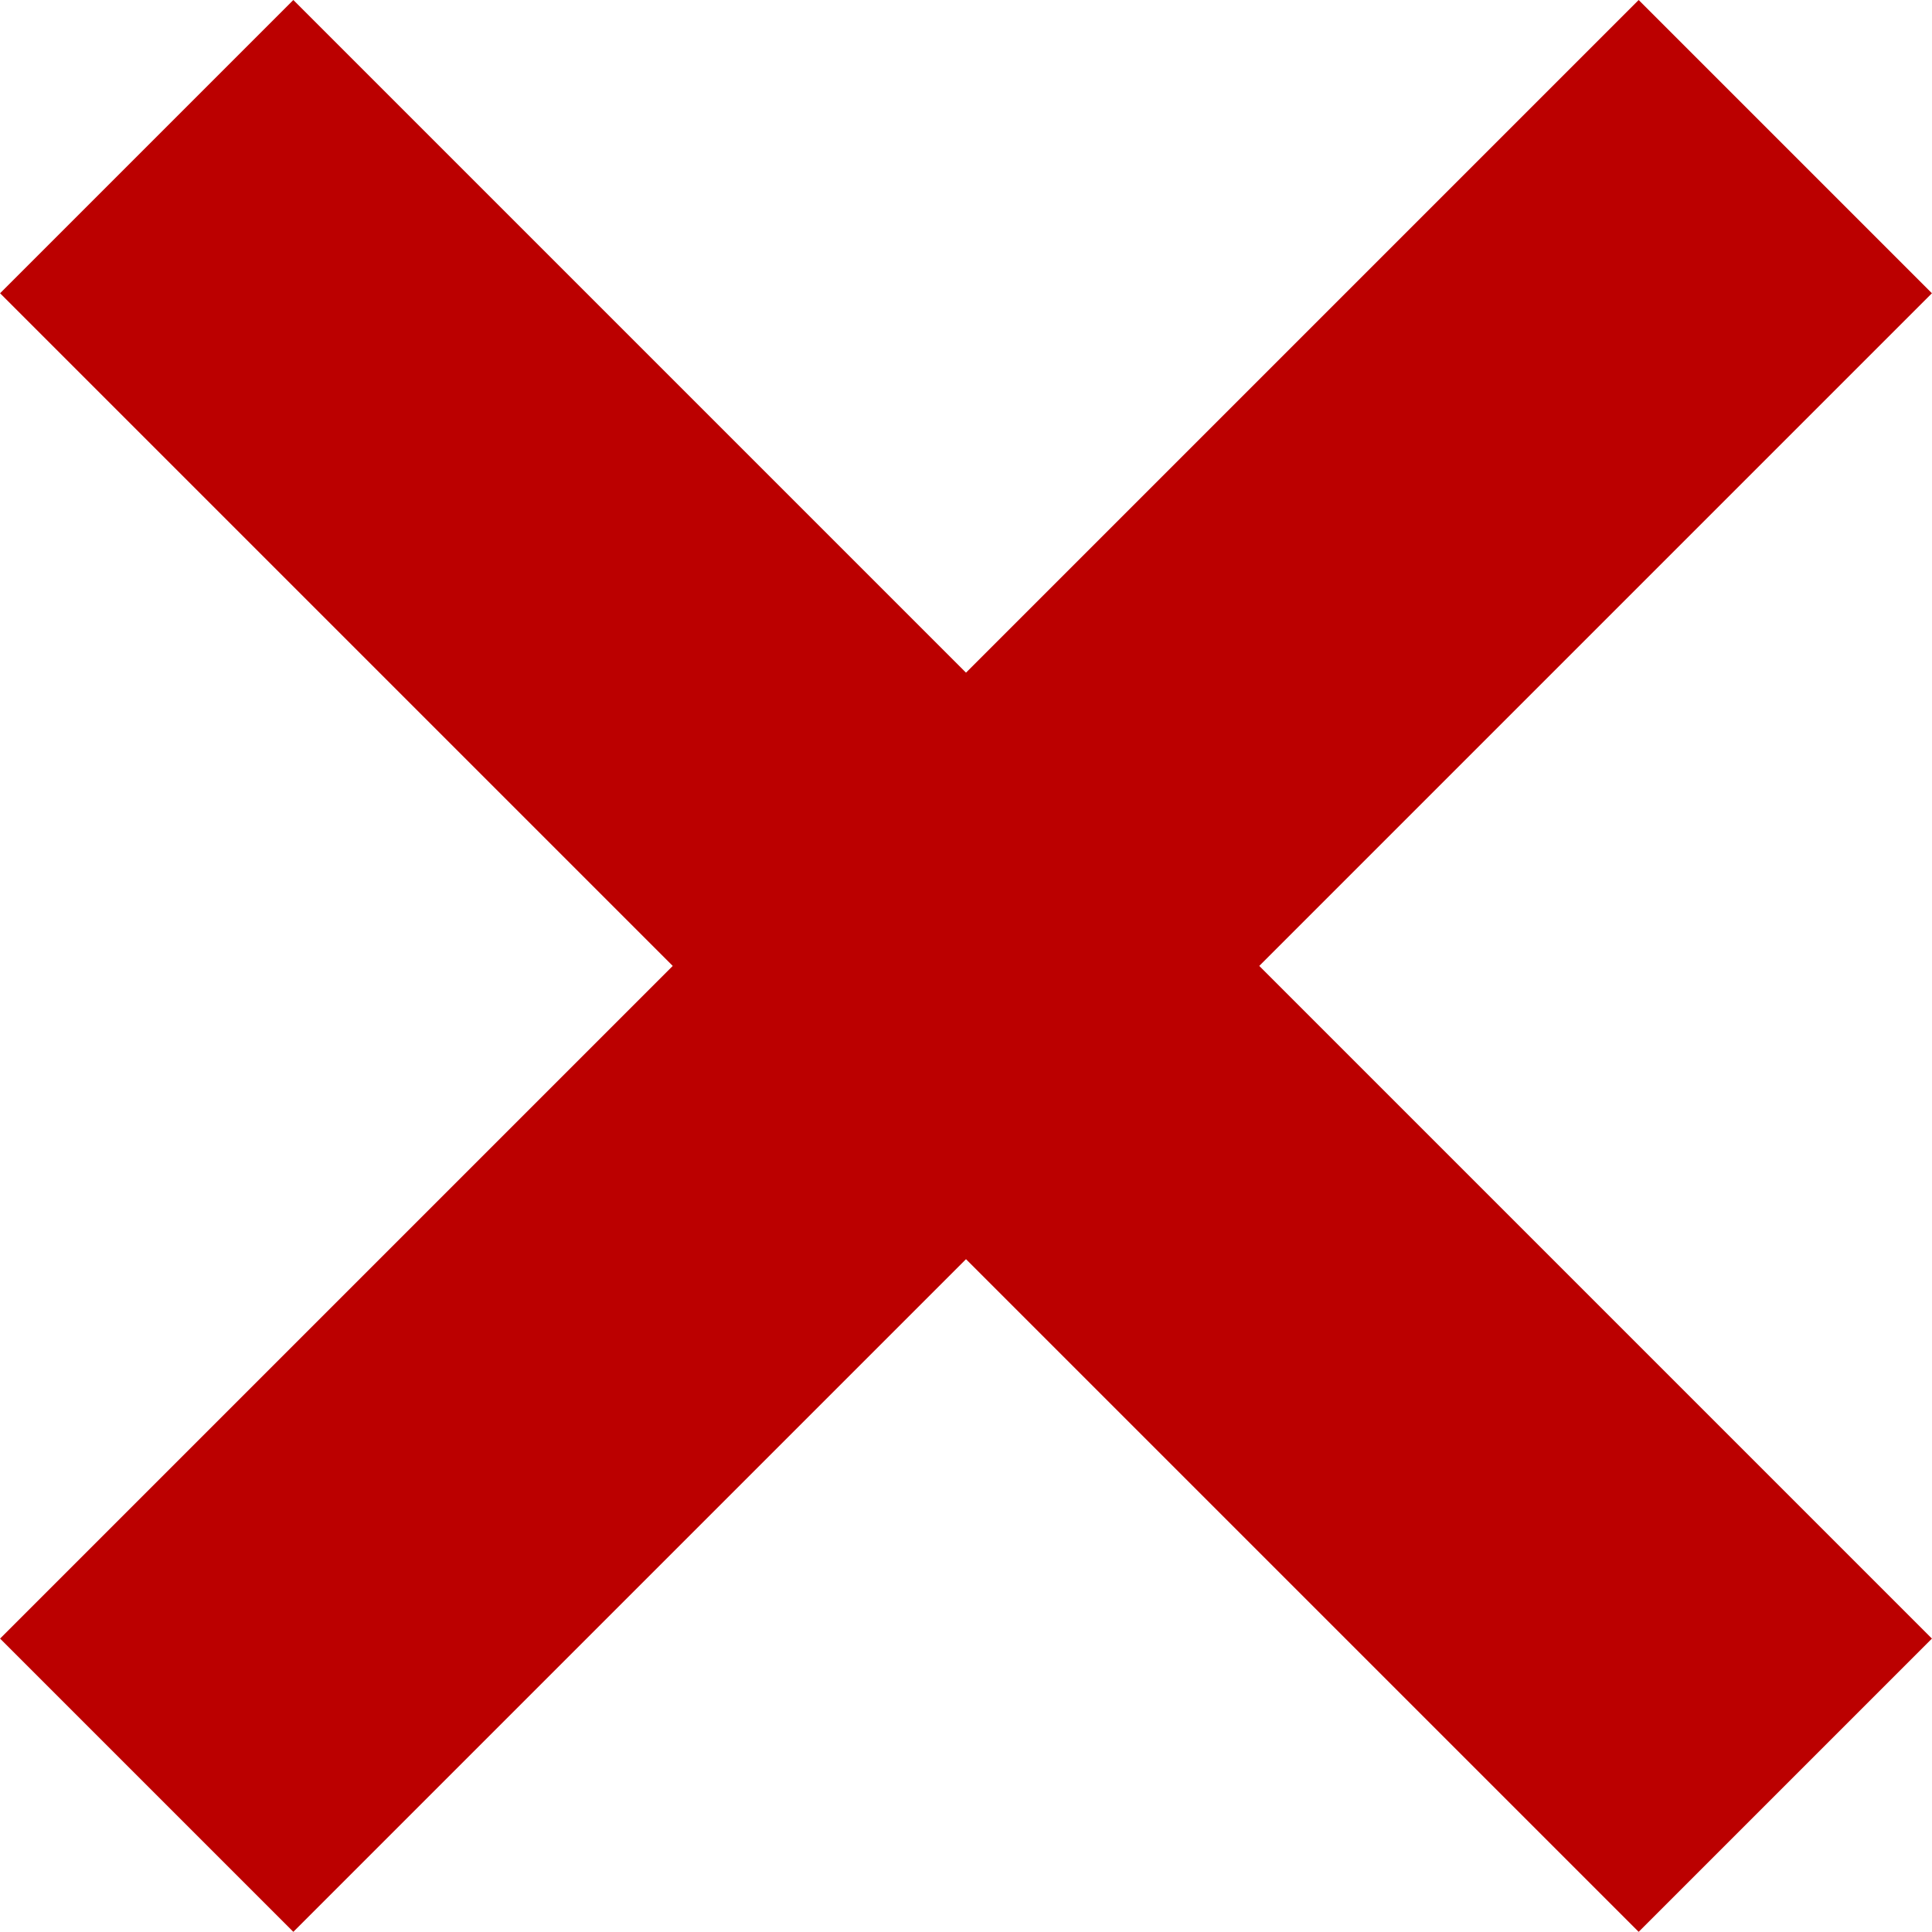
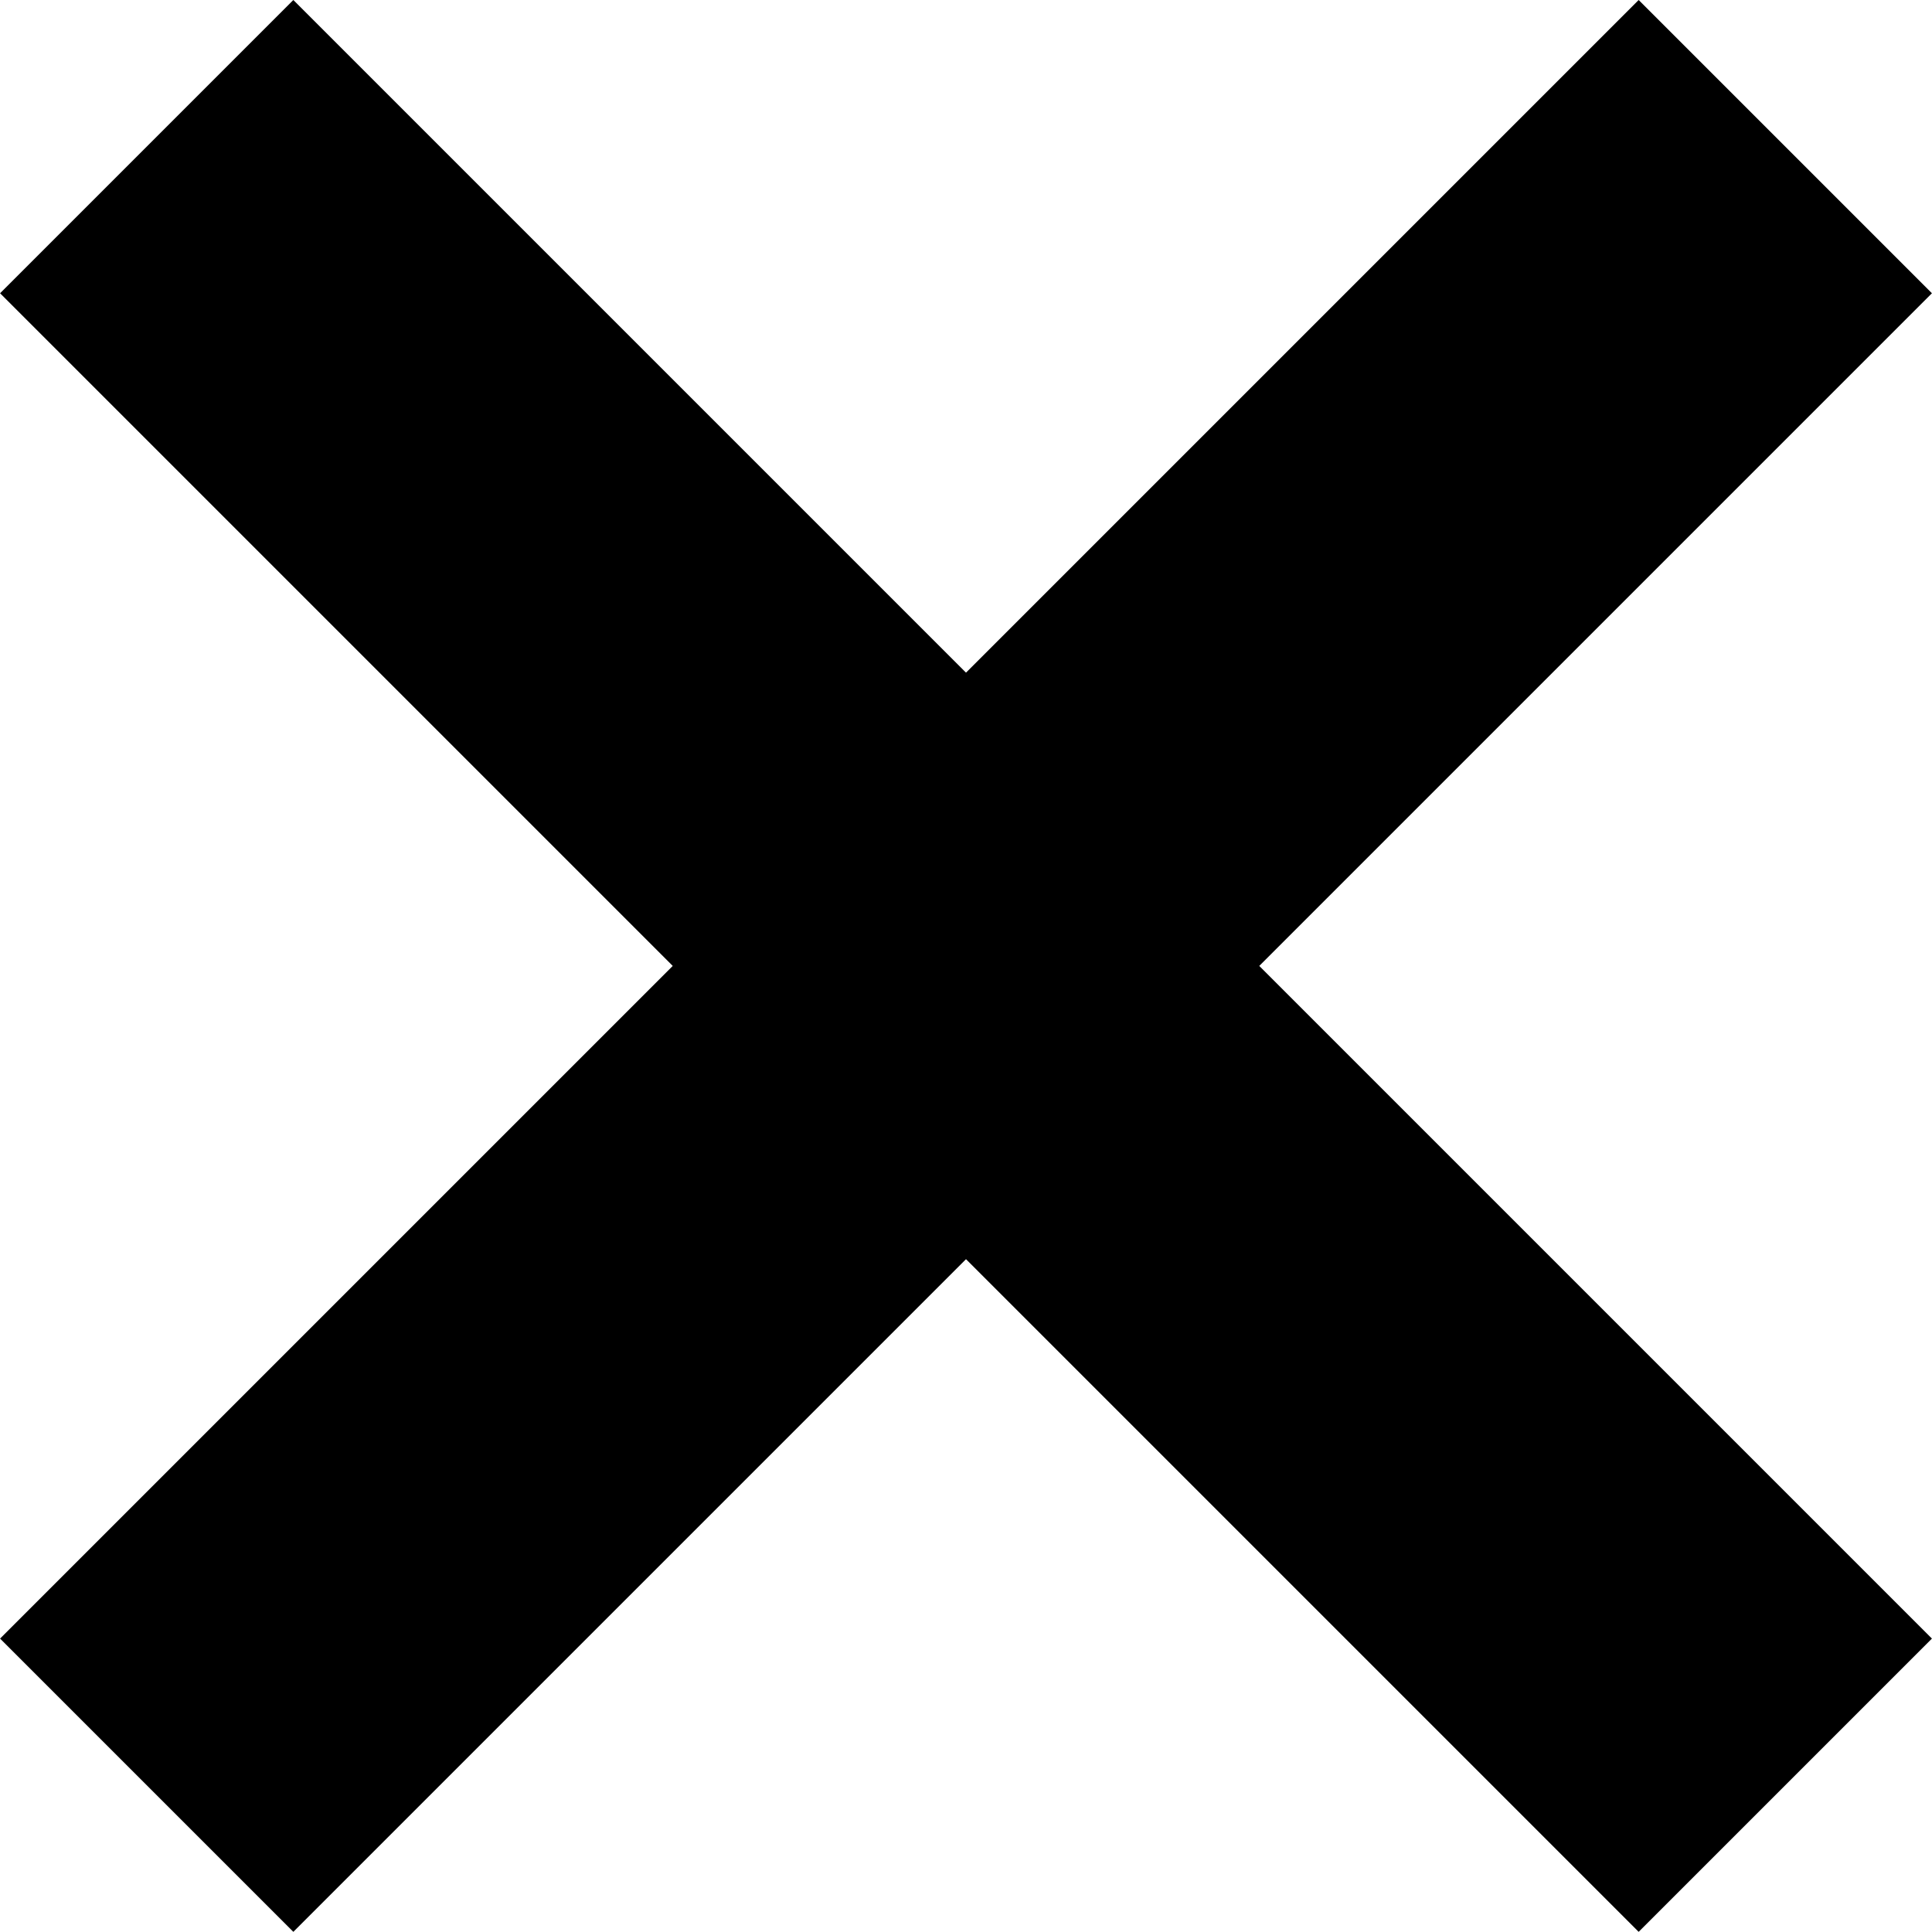
- <svg xmlns="http://www.w3.org/2000/svg" width="92" height="92" version="1.1" viewBox="0 0 24.342 24.342" xml:space="preserve">
-   <path d="m12.171 8.475-8.475-8.475-3.695 3.695 8.475 8.475-8.475 8.475 3.695 3.695 8.475-8.475 8.475 8.475 3.695-3.695-8.475-8.475 8.475-8.475-3.695-3.695z" clip-rule="evenodd" fill="#b00" fill-rule="evenodd" stroke-linejoin="round" stroke-miterlimit="2" stroke-width=".265" />
+ <svg width="100%" height="100%" viewBox="0 0 24.342 24.342">
+   <path d="m12.171 8.475-8.475-8.475-3.695 3.695 8.475 8.475-8.475 8.475 3.695 3.695 8.475-8.475 8.475 8.475 3.695-3.695-8.475-8.475 8.475-8.475-3.695-3.695z" />
</svg>
